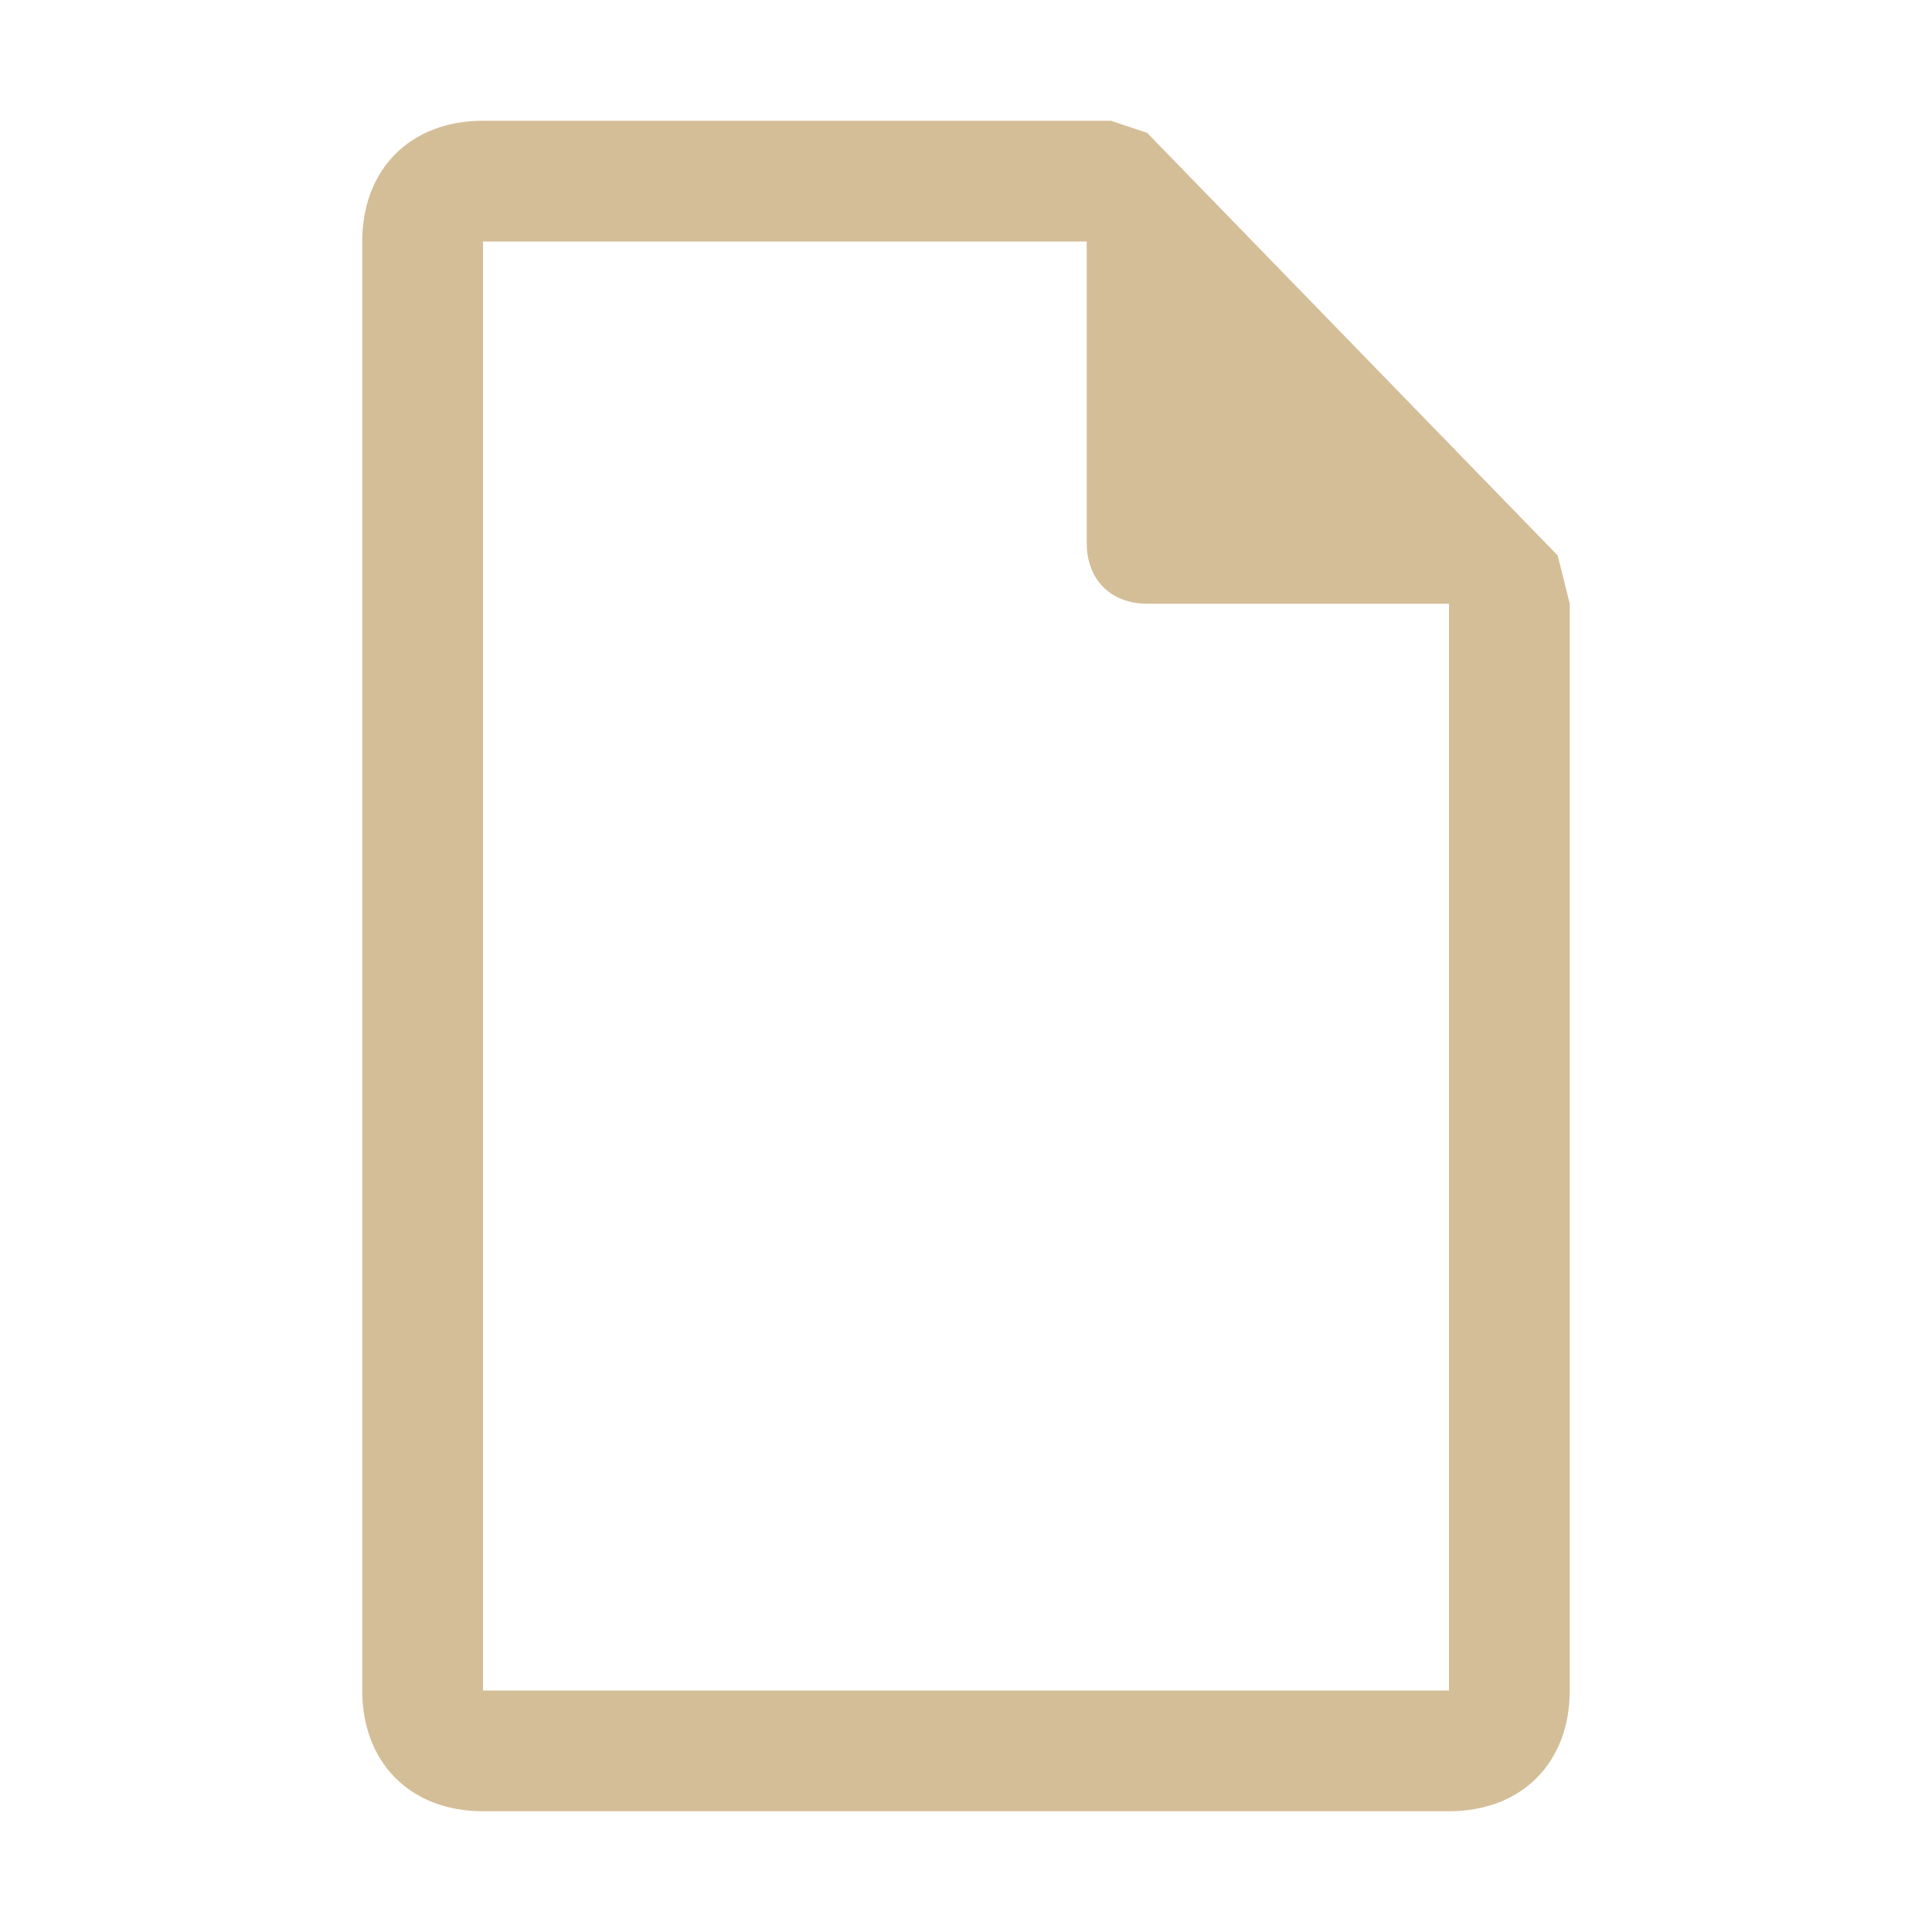
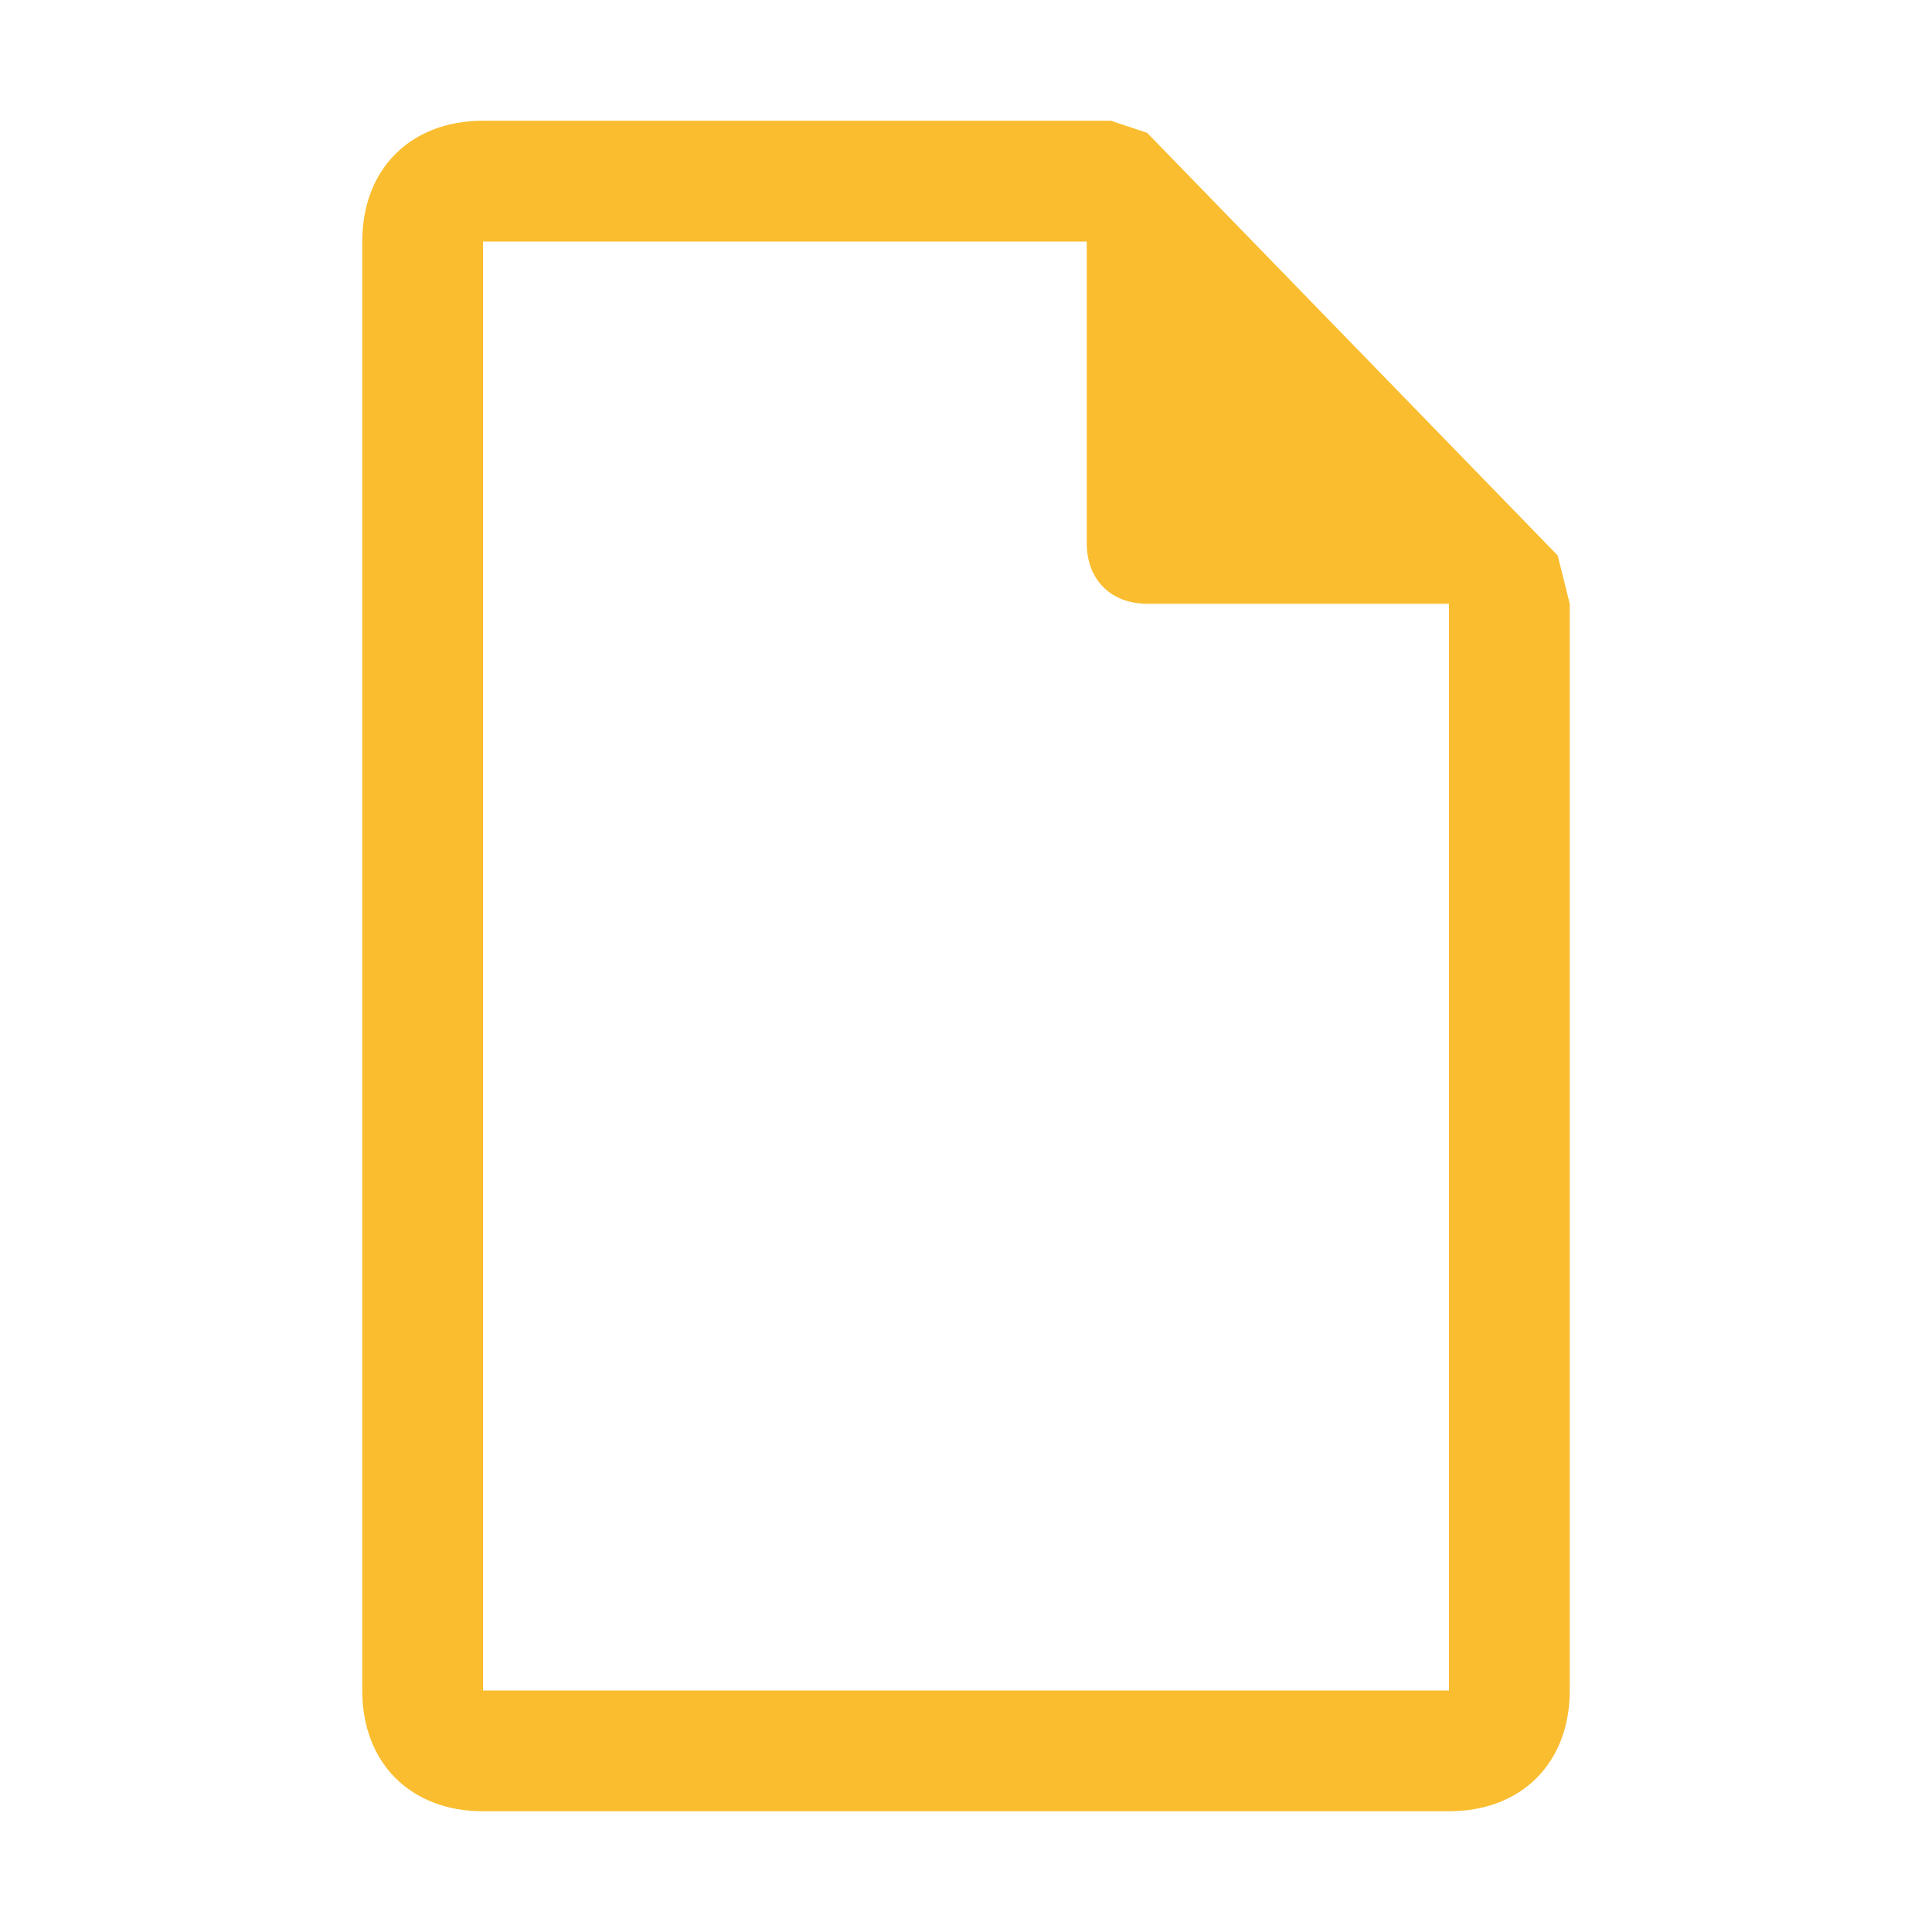
<svg xmlns="http://www.w3.org/2000/svg" viewBox="0 0 16 16" width="16" height="16">
-   <path fill="#d4be98" d="M9.5 1.1l3.4 3.5.1.4v9c0 .6-.4 1-1 1H4c-.6 0-1-.4-1-1V2c0-.6.4-1 1-1h5.2l.3.1zM9 5V2H4v12h8V5H9.5c-.3 0-.5-.2-.5-.5V2H9v3z" />
+   <path fill="#fabd2f" d="M9.5 1.1l3.4 3.5.1.4v9c0 .6-.4 1-1 1H4c-.6 0-1-.4-1-1V2c0-.6.4-1 1-1h5.2l.3.1zM9 5V2H4v12h8V5H9.5c-.3 0-.5-.2-.5-.5V2H9v3z" />
</svg>
